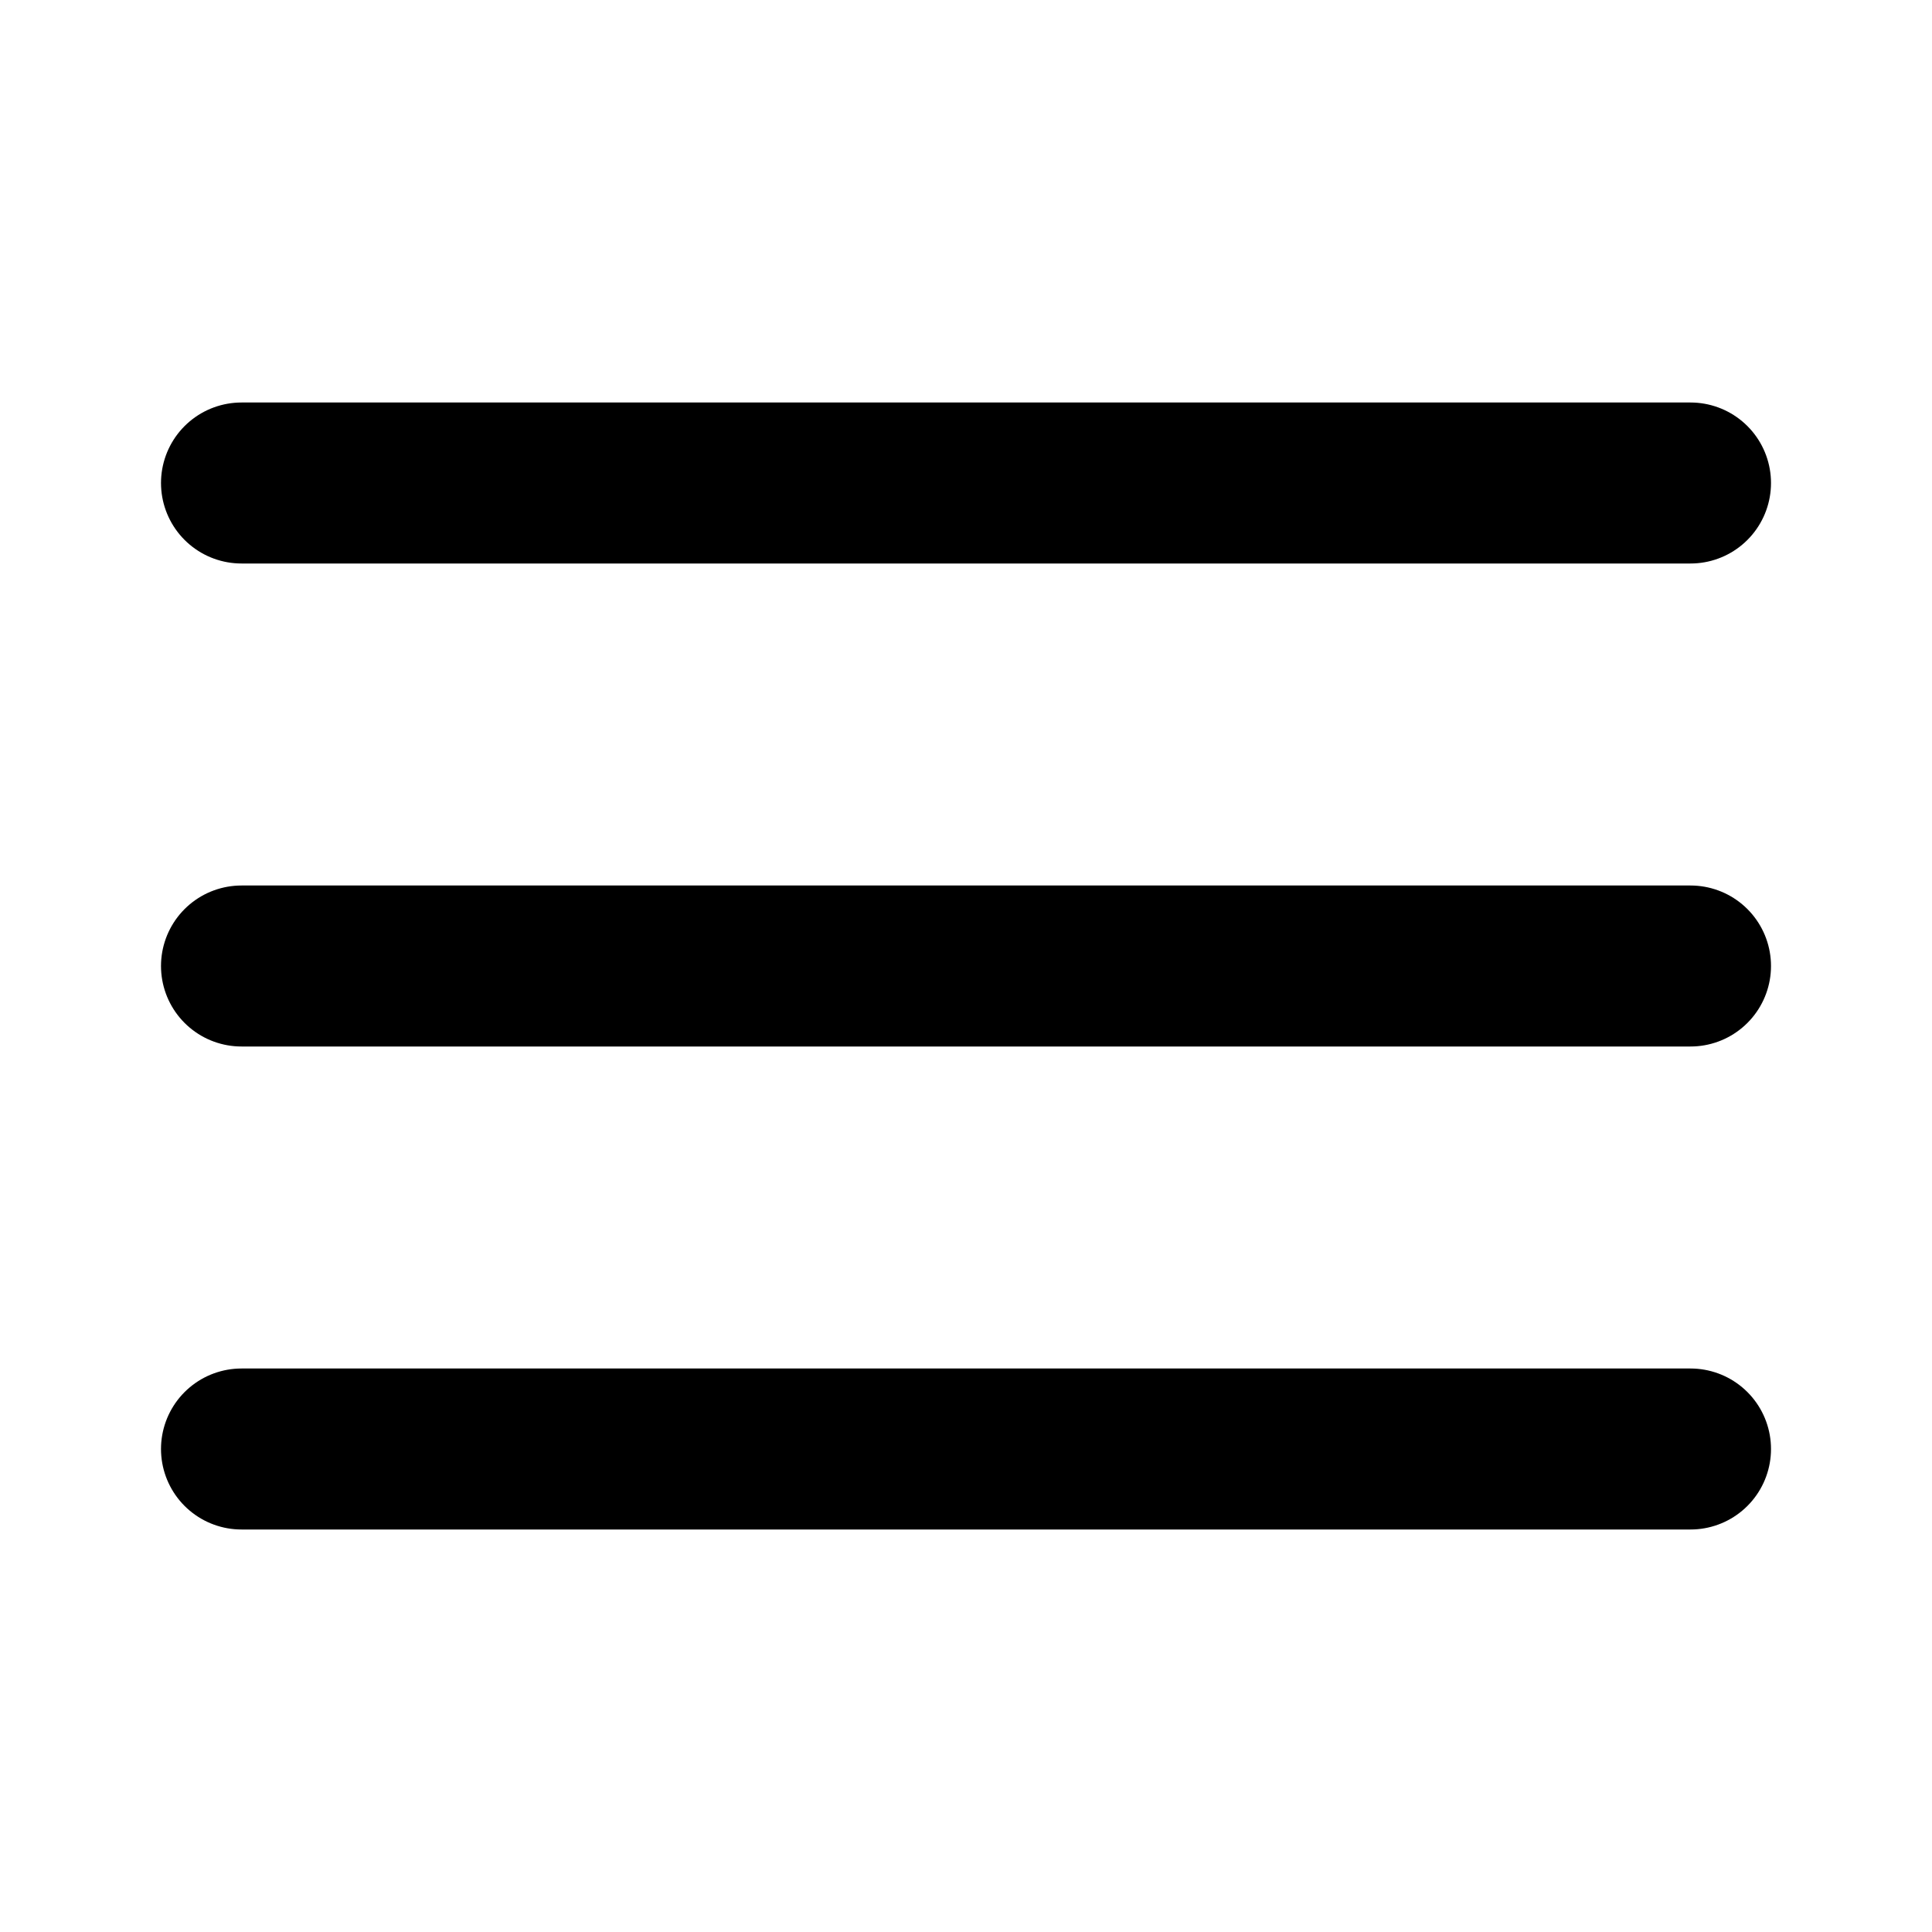
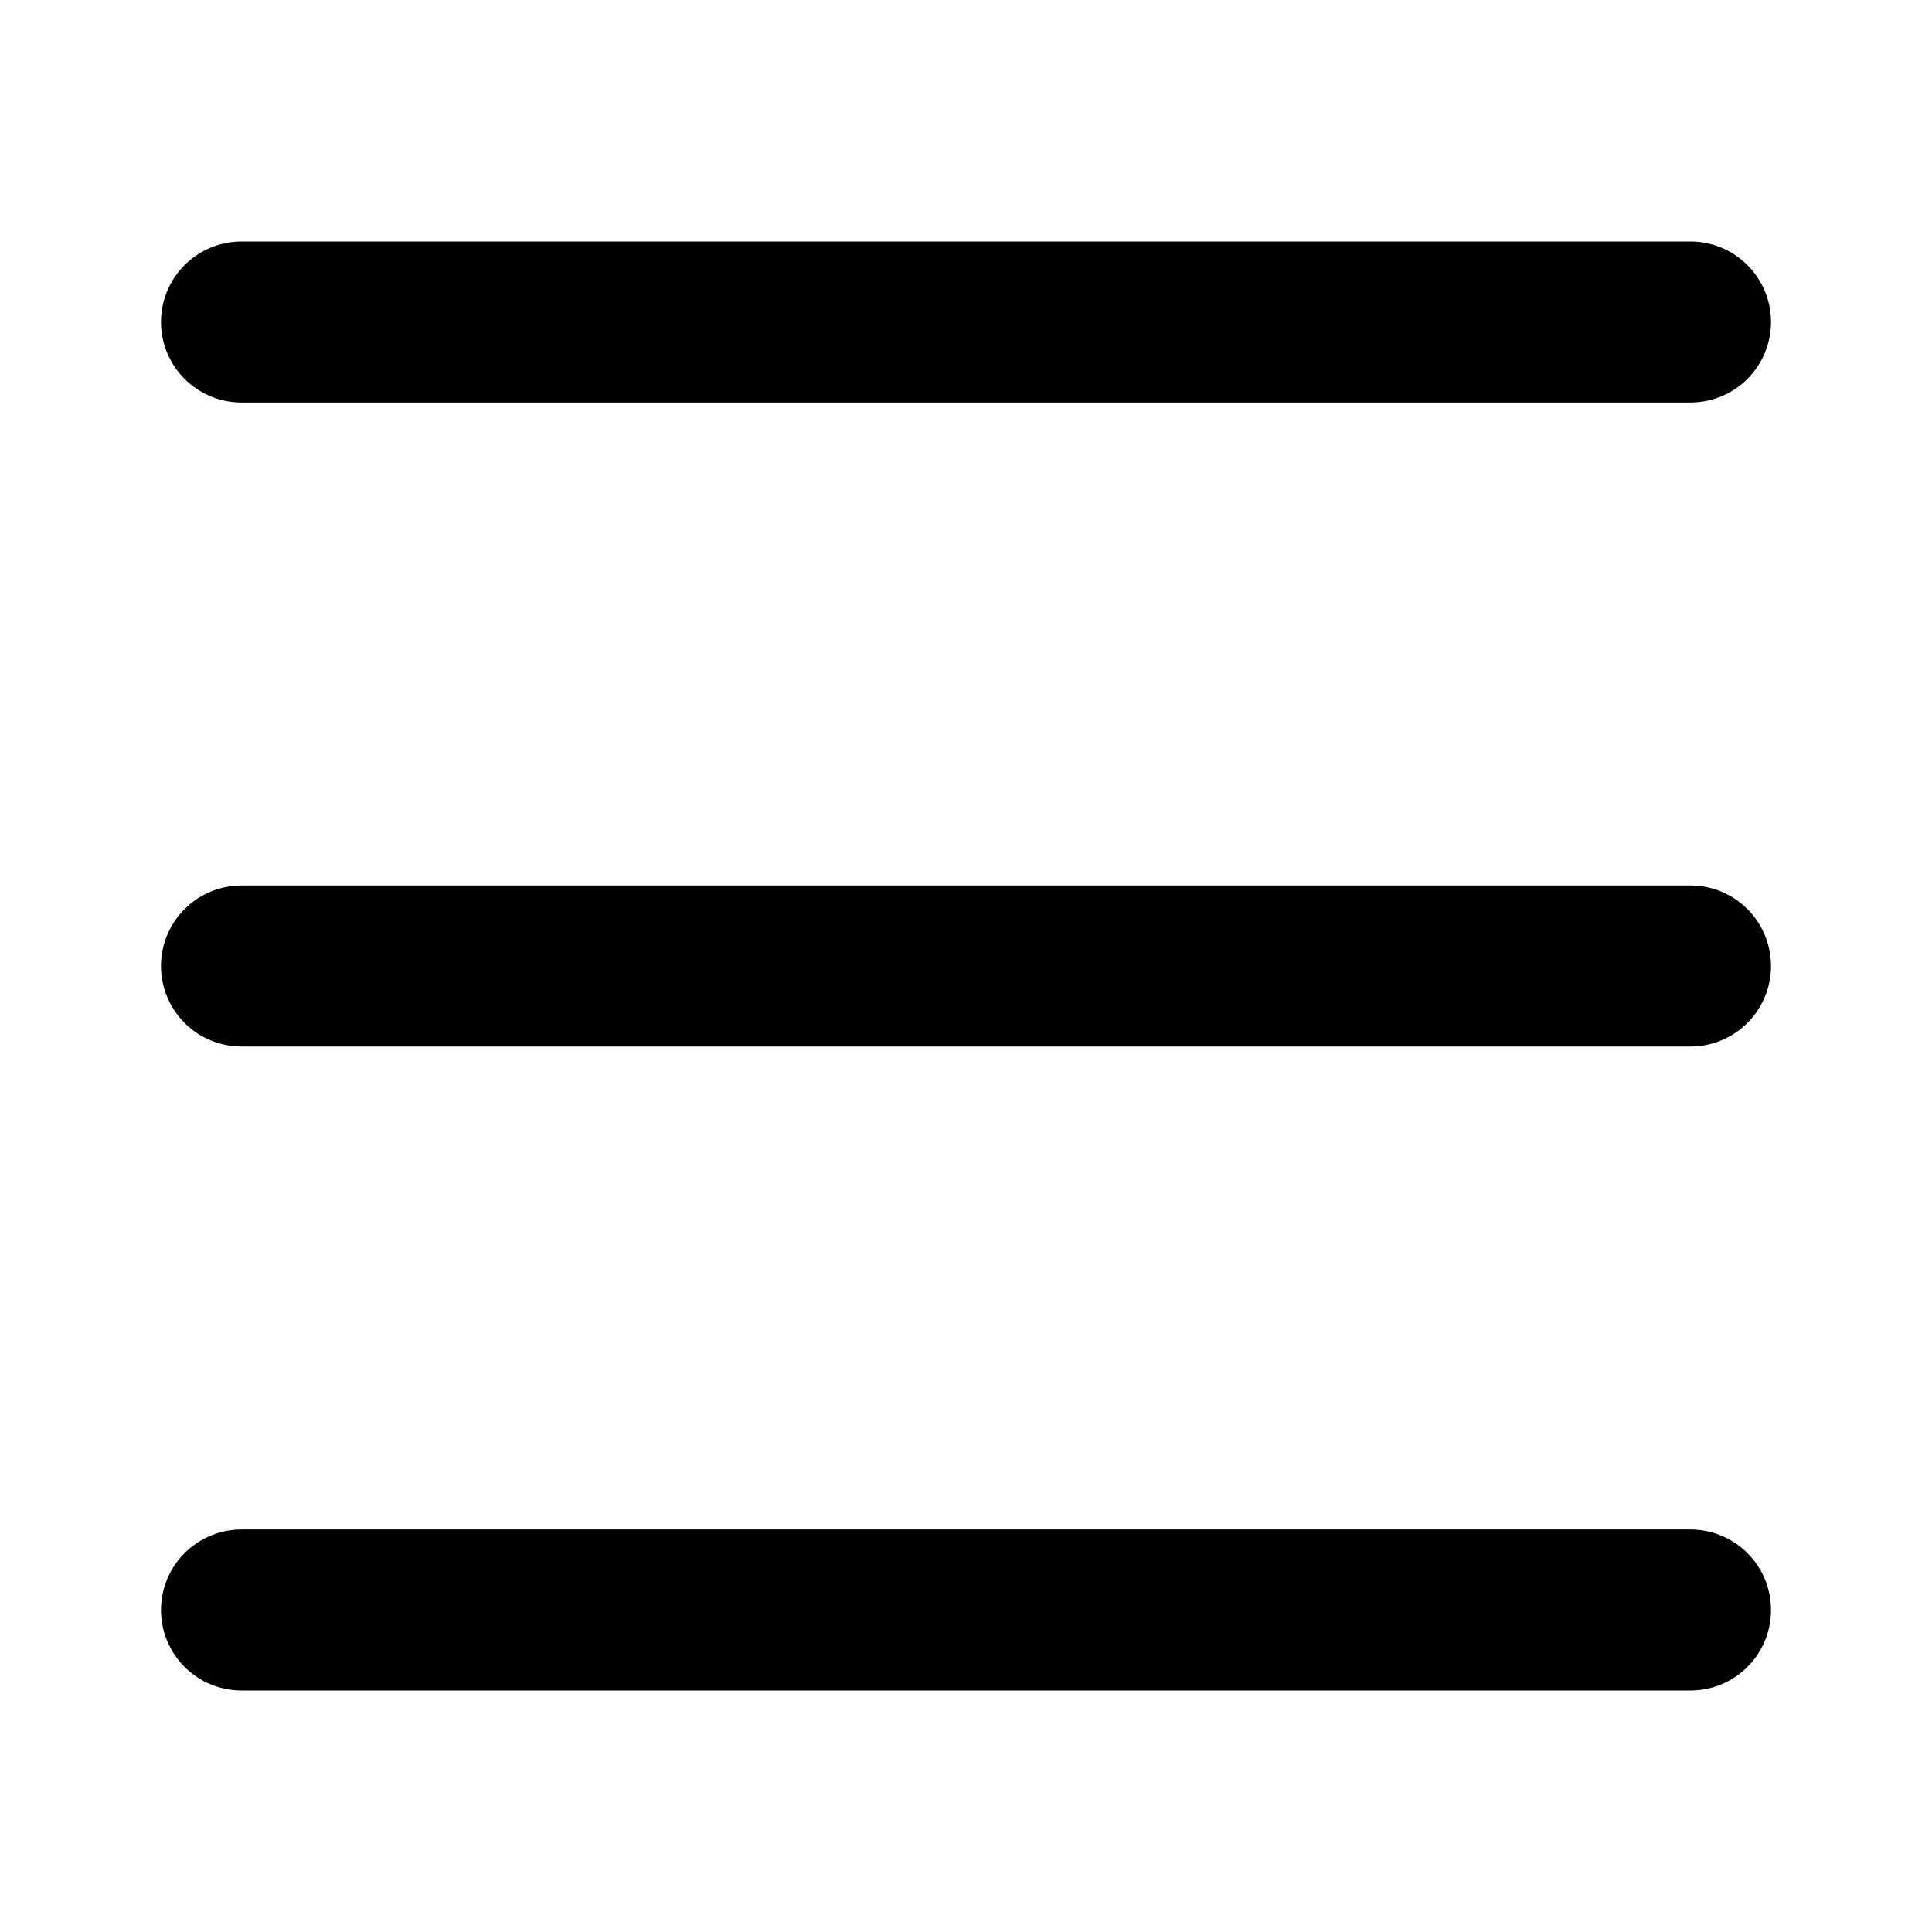
<svg xmlns="http://www.w3.org/2000/svg" width="24" height="24" viewBox="0 0 24 24" fill="none" stroke="currentColor" stroke-width="2" stroke-linecap="round" stroke-linejoin="round" class="feather feather-menu">
+   <line x1="3" y1="4" x2="21" y2="4" />
  <line x1="3" y1="12" x2="21" y2="12" />
-   <line x1="3" y1="6" x2="21" y2="6" />
-   <line x1="3" y1="18" x2="21" y2="18" />
+   <line x1="3" y1="20" x2="21" y2="20" />
</svg>
